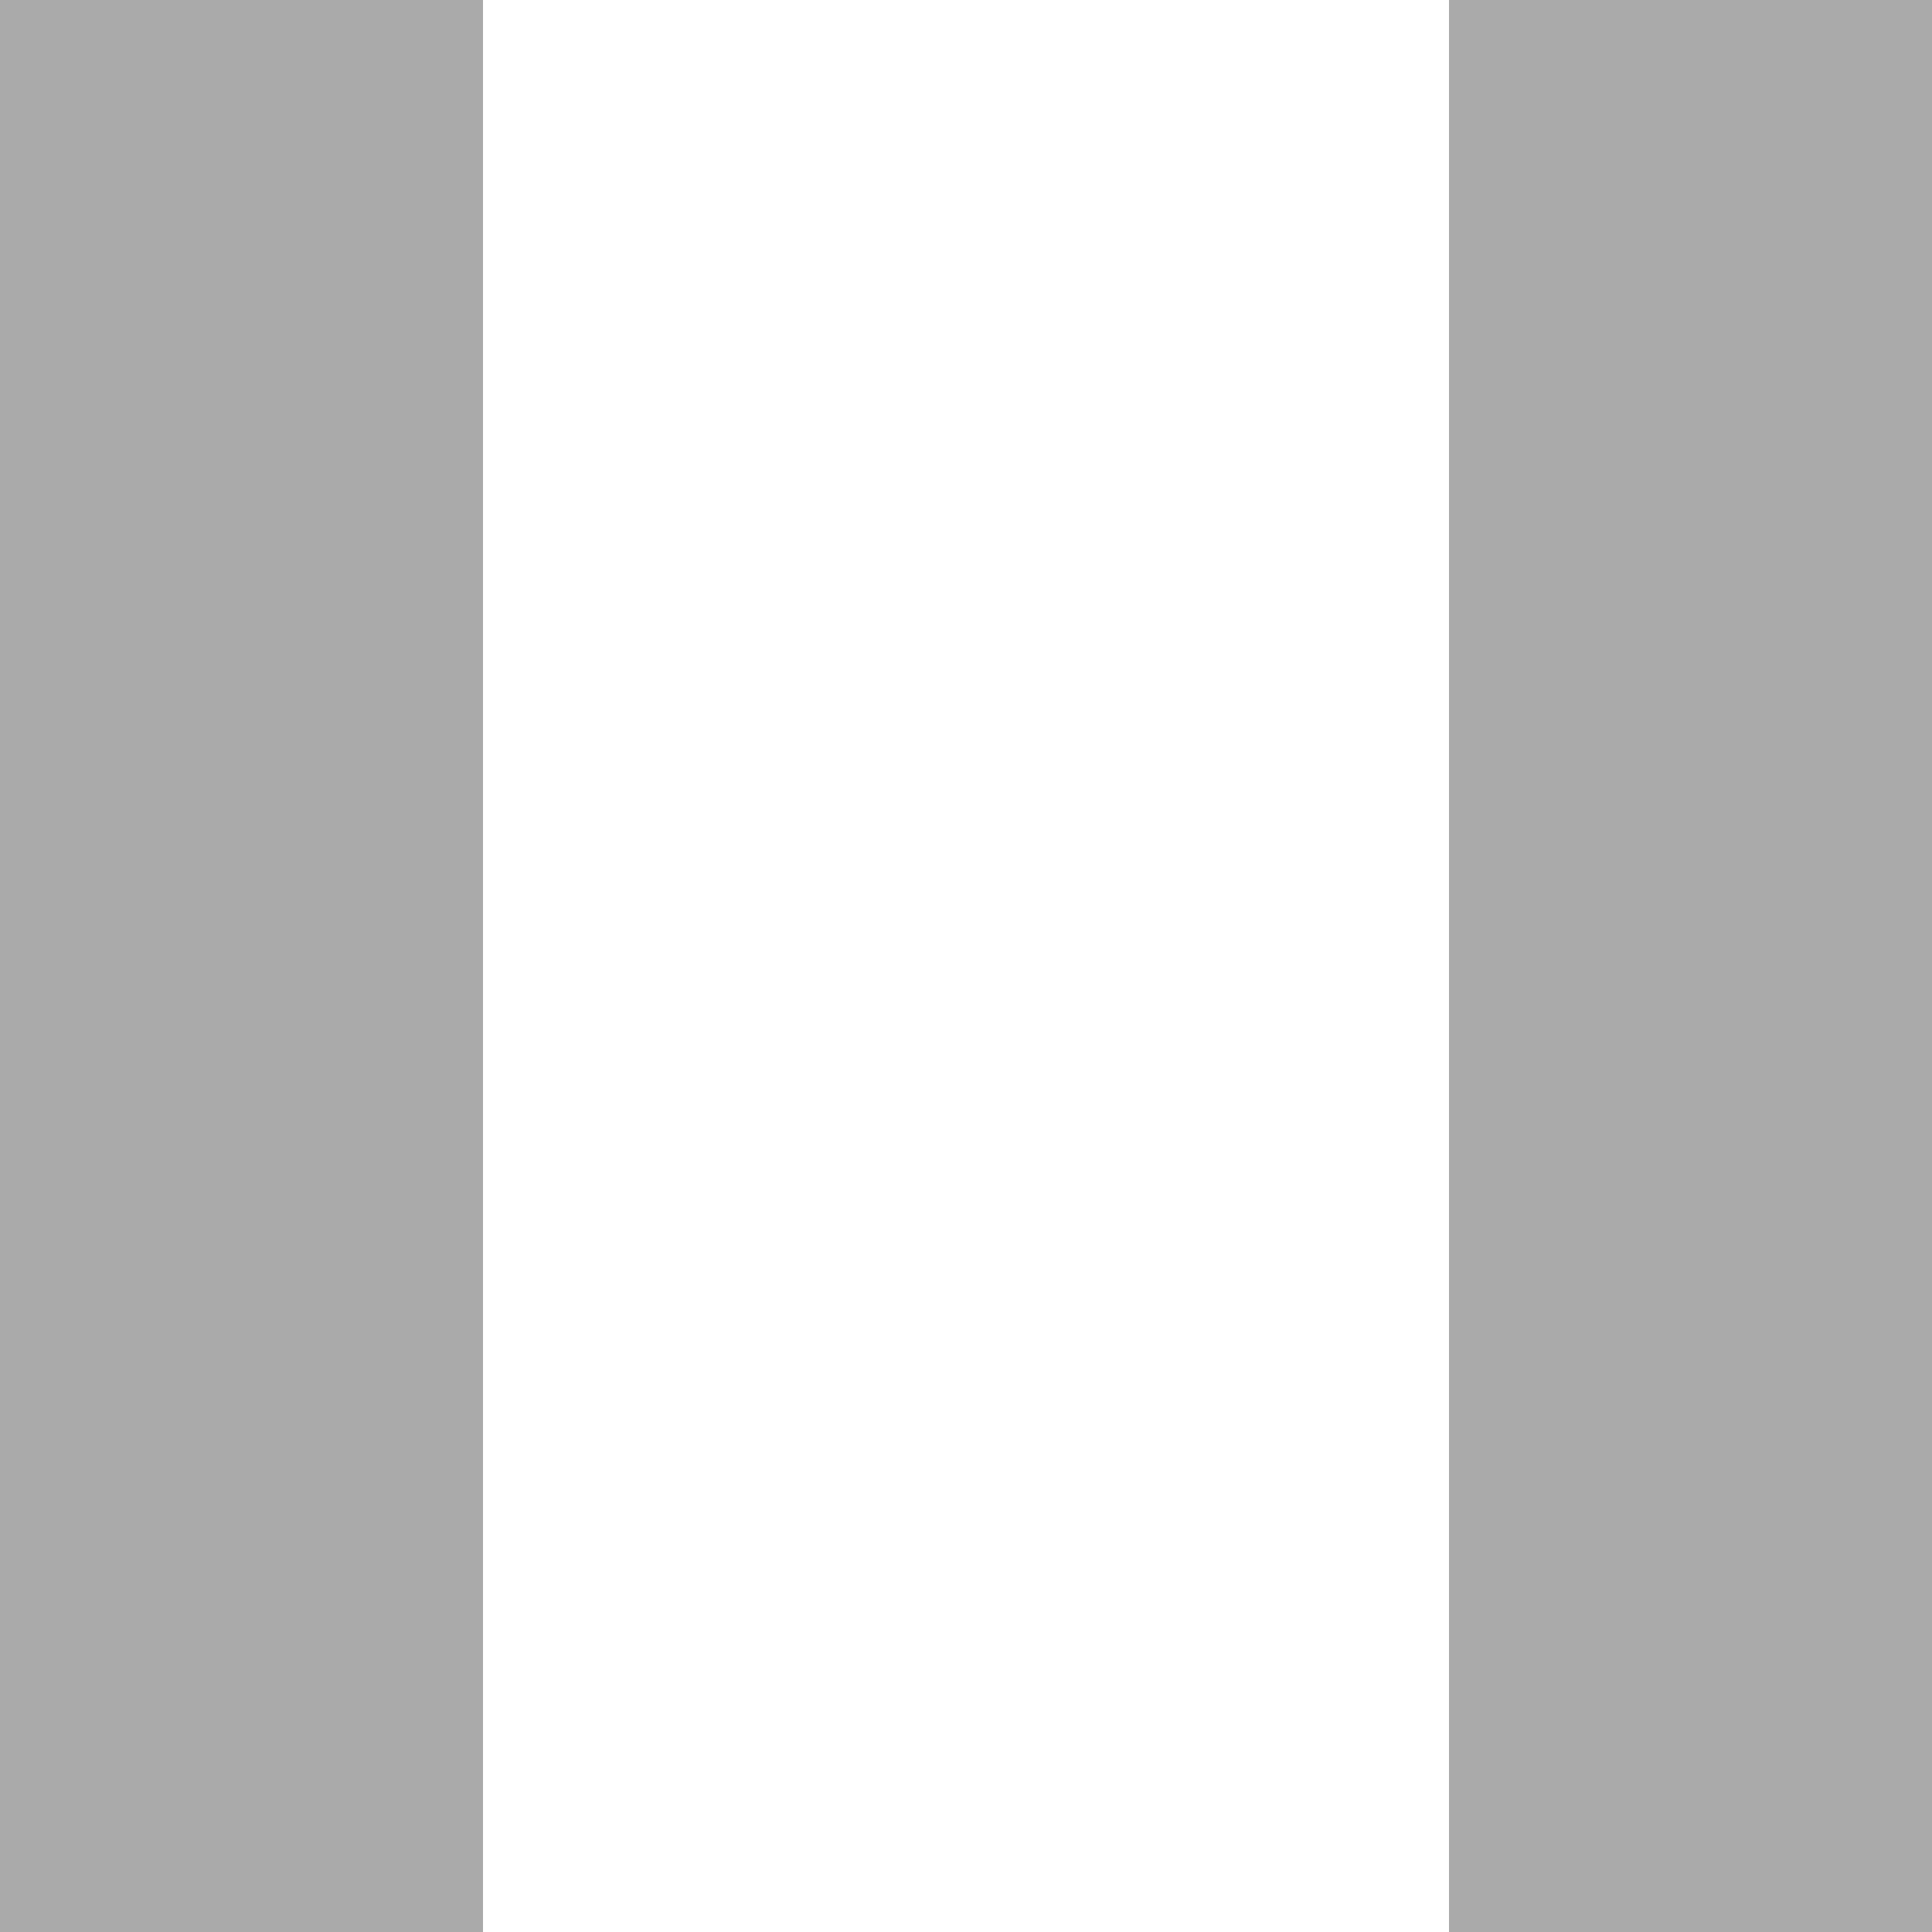
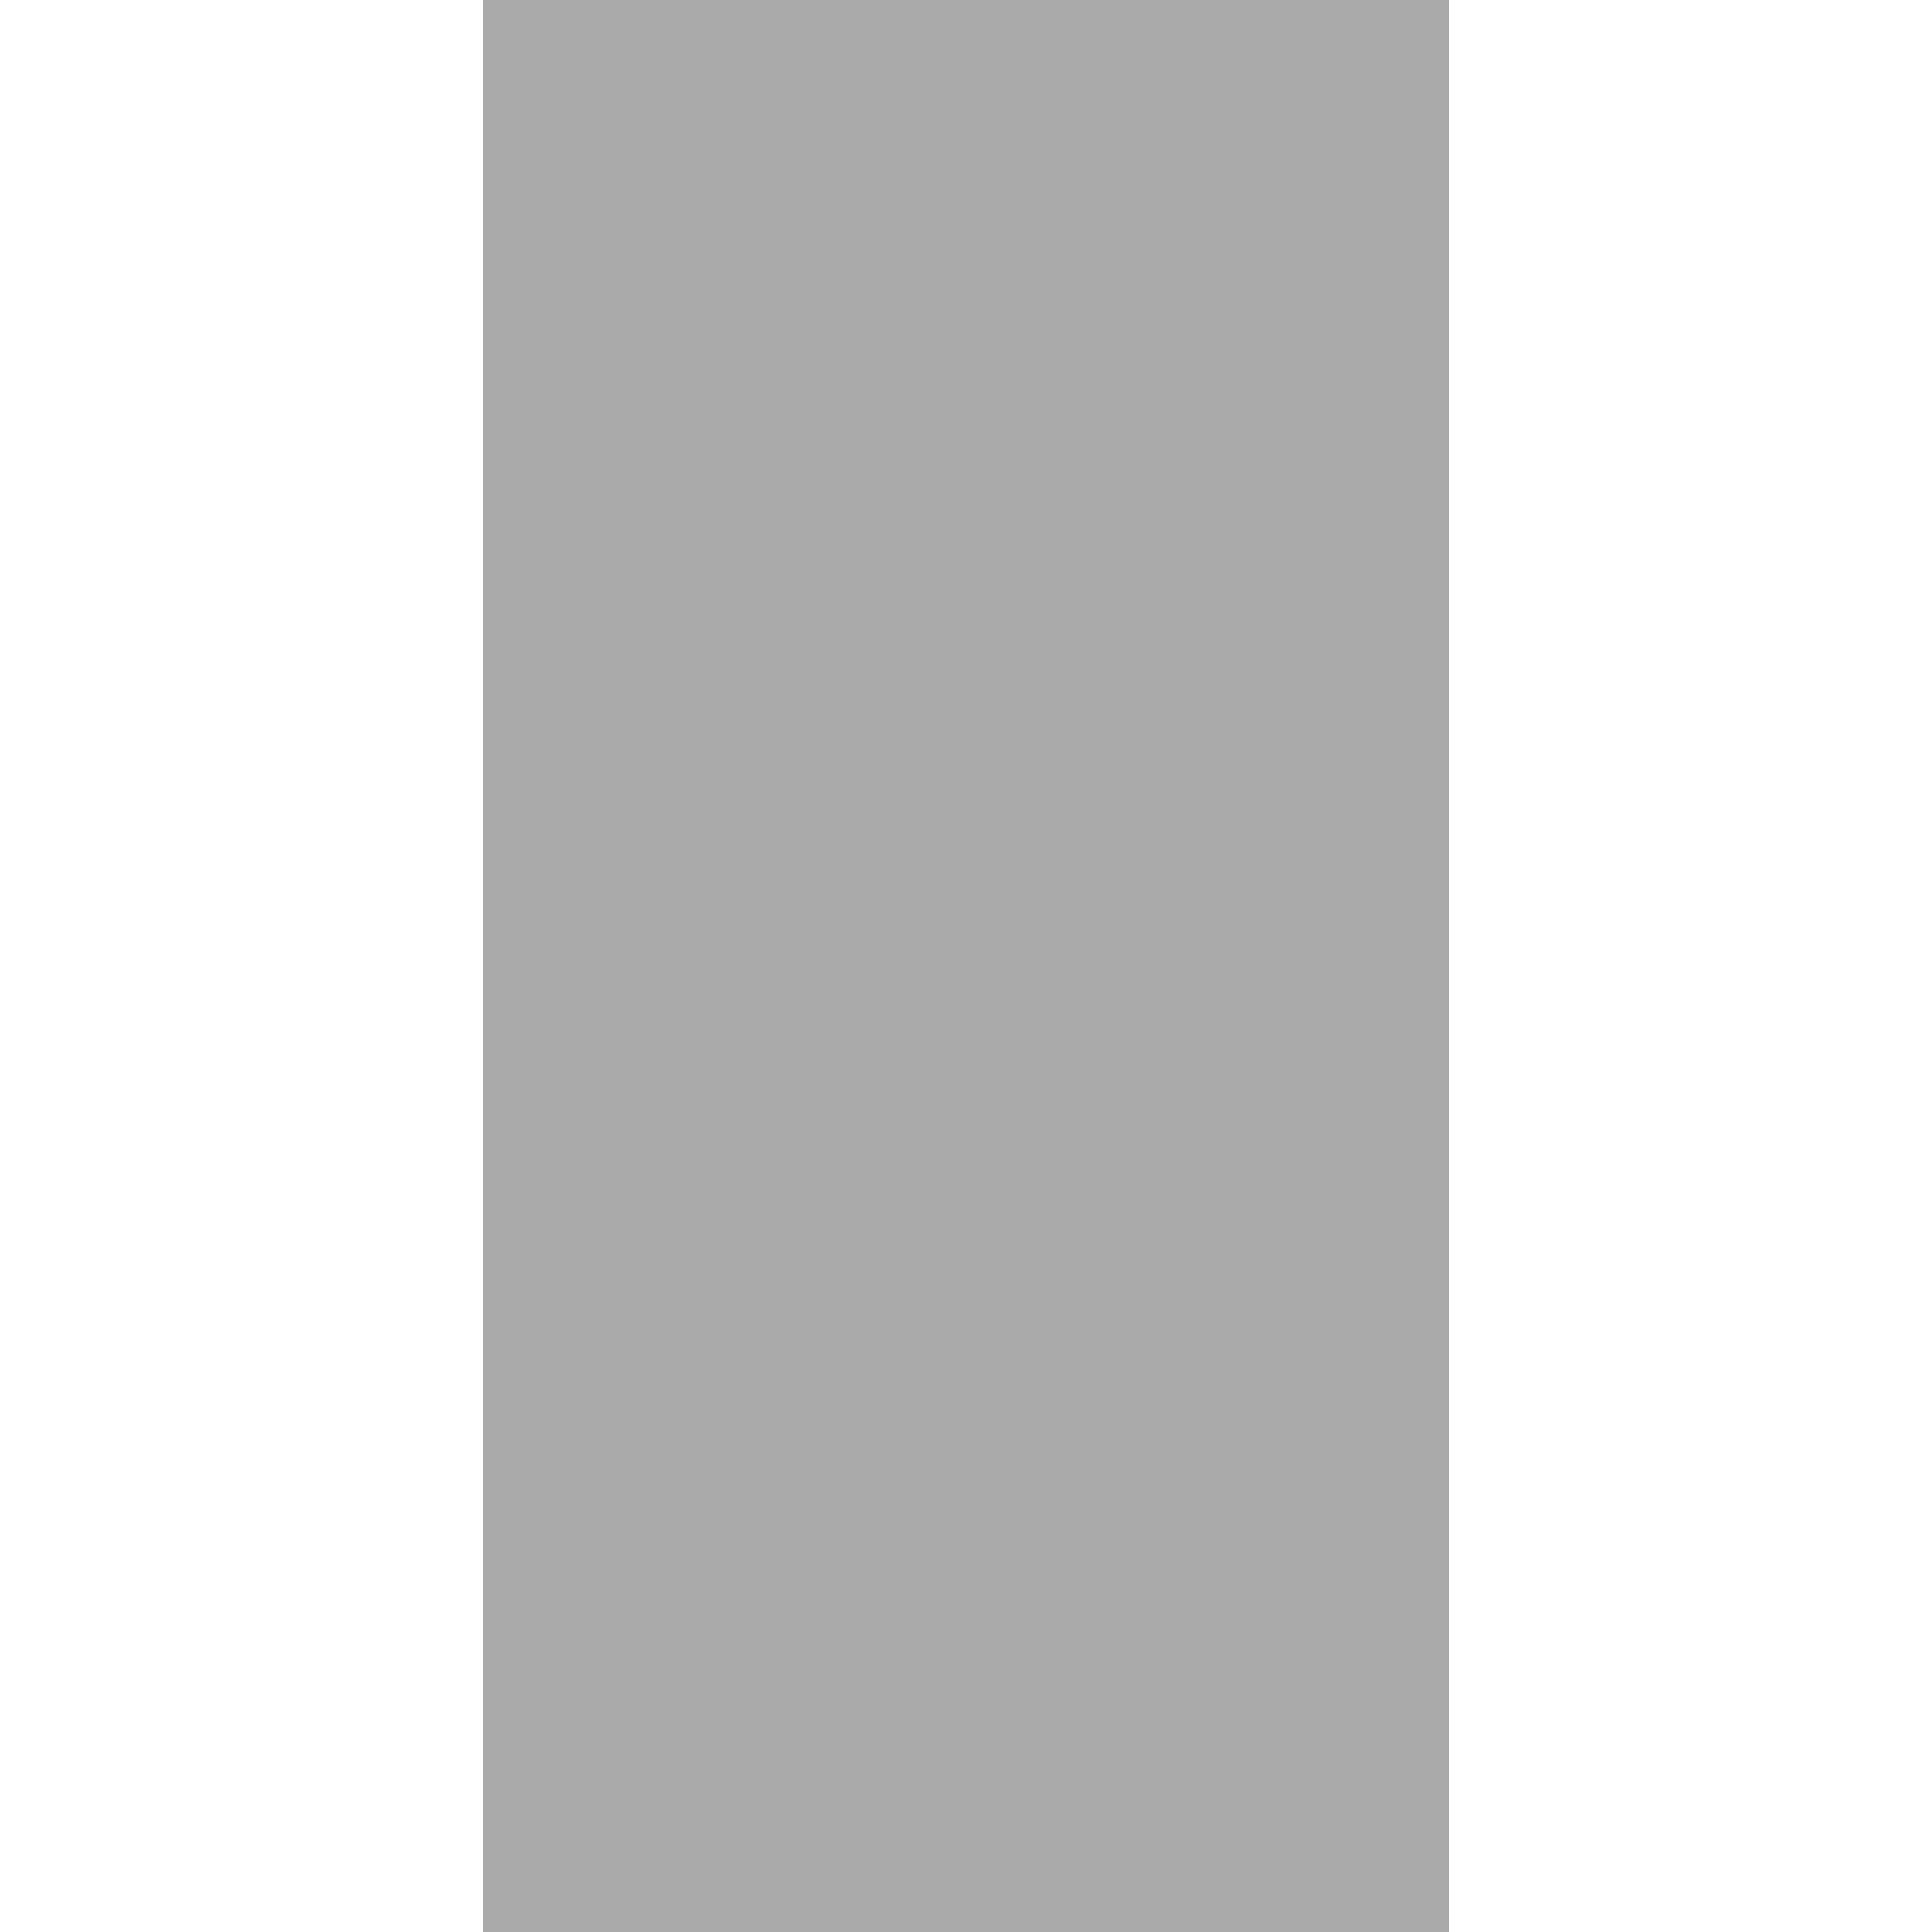
<svg xmlns="http://www.w3.org/2000/svg" version="1.1" id="layer1" x="0px" y="0px" viewBox="0 0 100 100" enable-background="new 0 0 100 100" xml:space="preserve">
  <g id="layer1">
-     <rect class="color1" fill="#FFFFFF" width="100" height="100" />
-     <rect class="color0" fill="#AAAAAA" width="25" height="100" />
-     <rect class="color0" x="75" fill="#AAAAAA" width="25" height="100" />
+     <rect class="color1" fill="#AAAAAA" width="100" height="100" />
+     <rect class="color0" fill="#FFFFFF" width="25" height="100" />
+     <rect class="color0" x="75" fill="#FFFFFF" width="25" height="100" />
  </g>
</svg>
